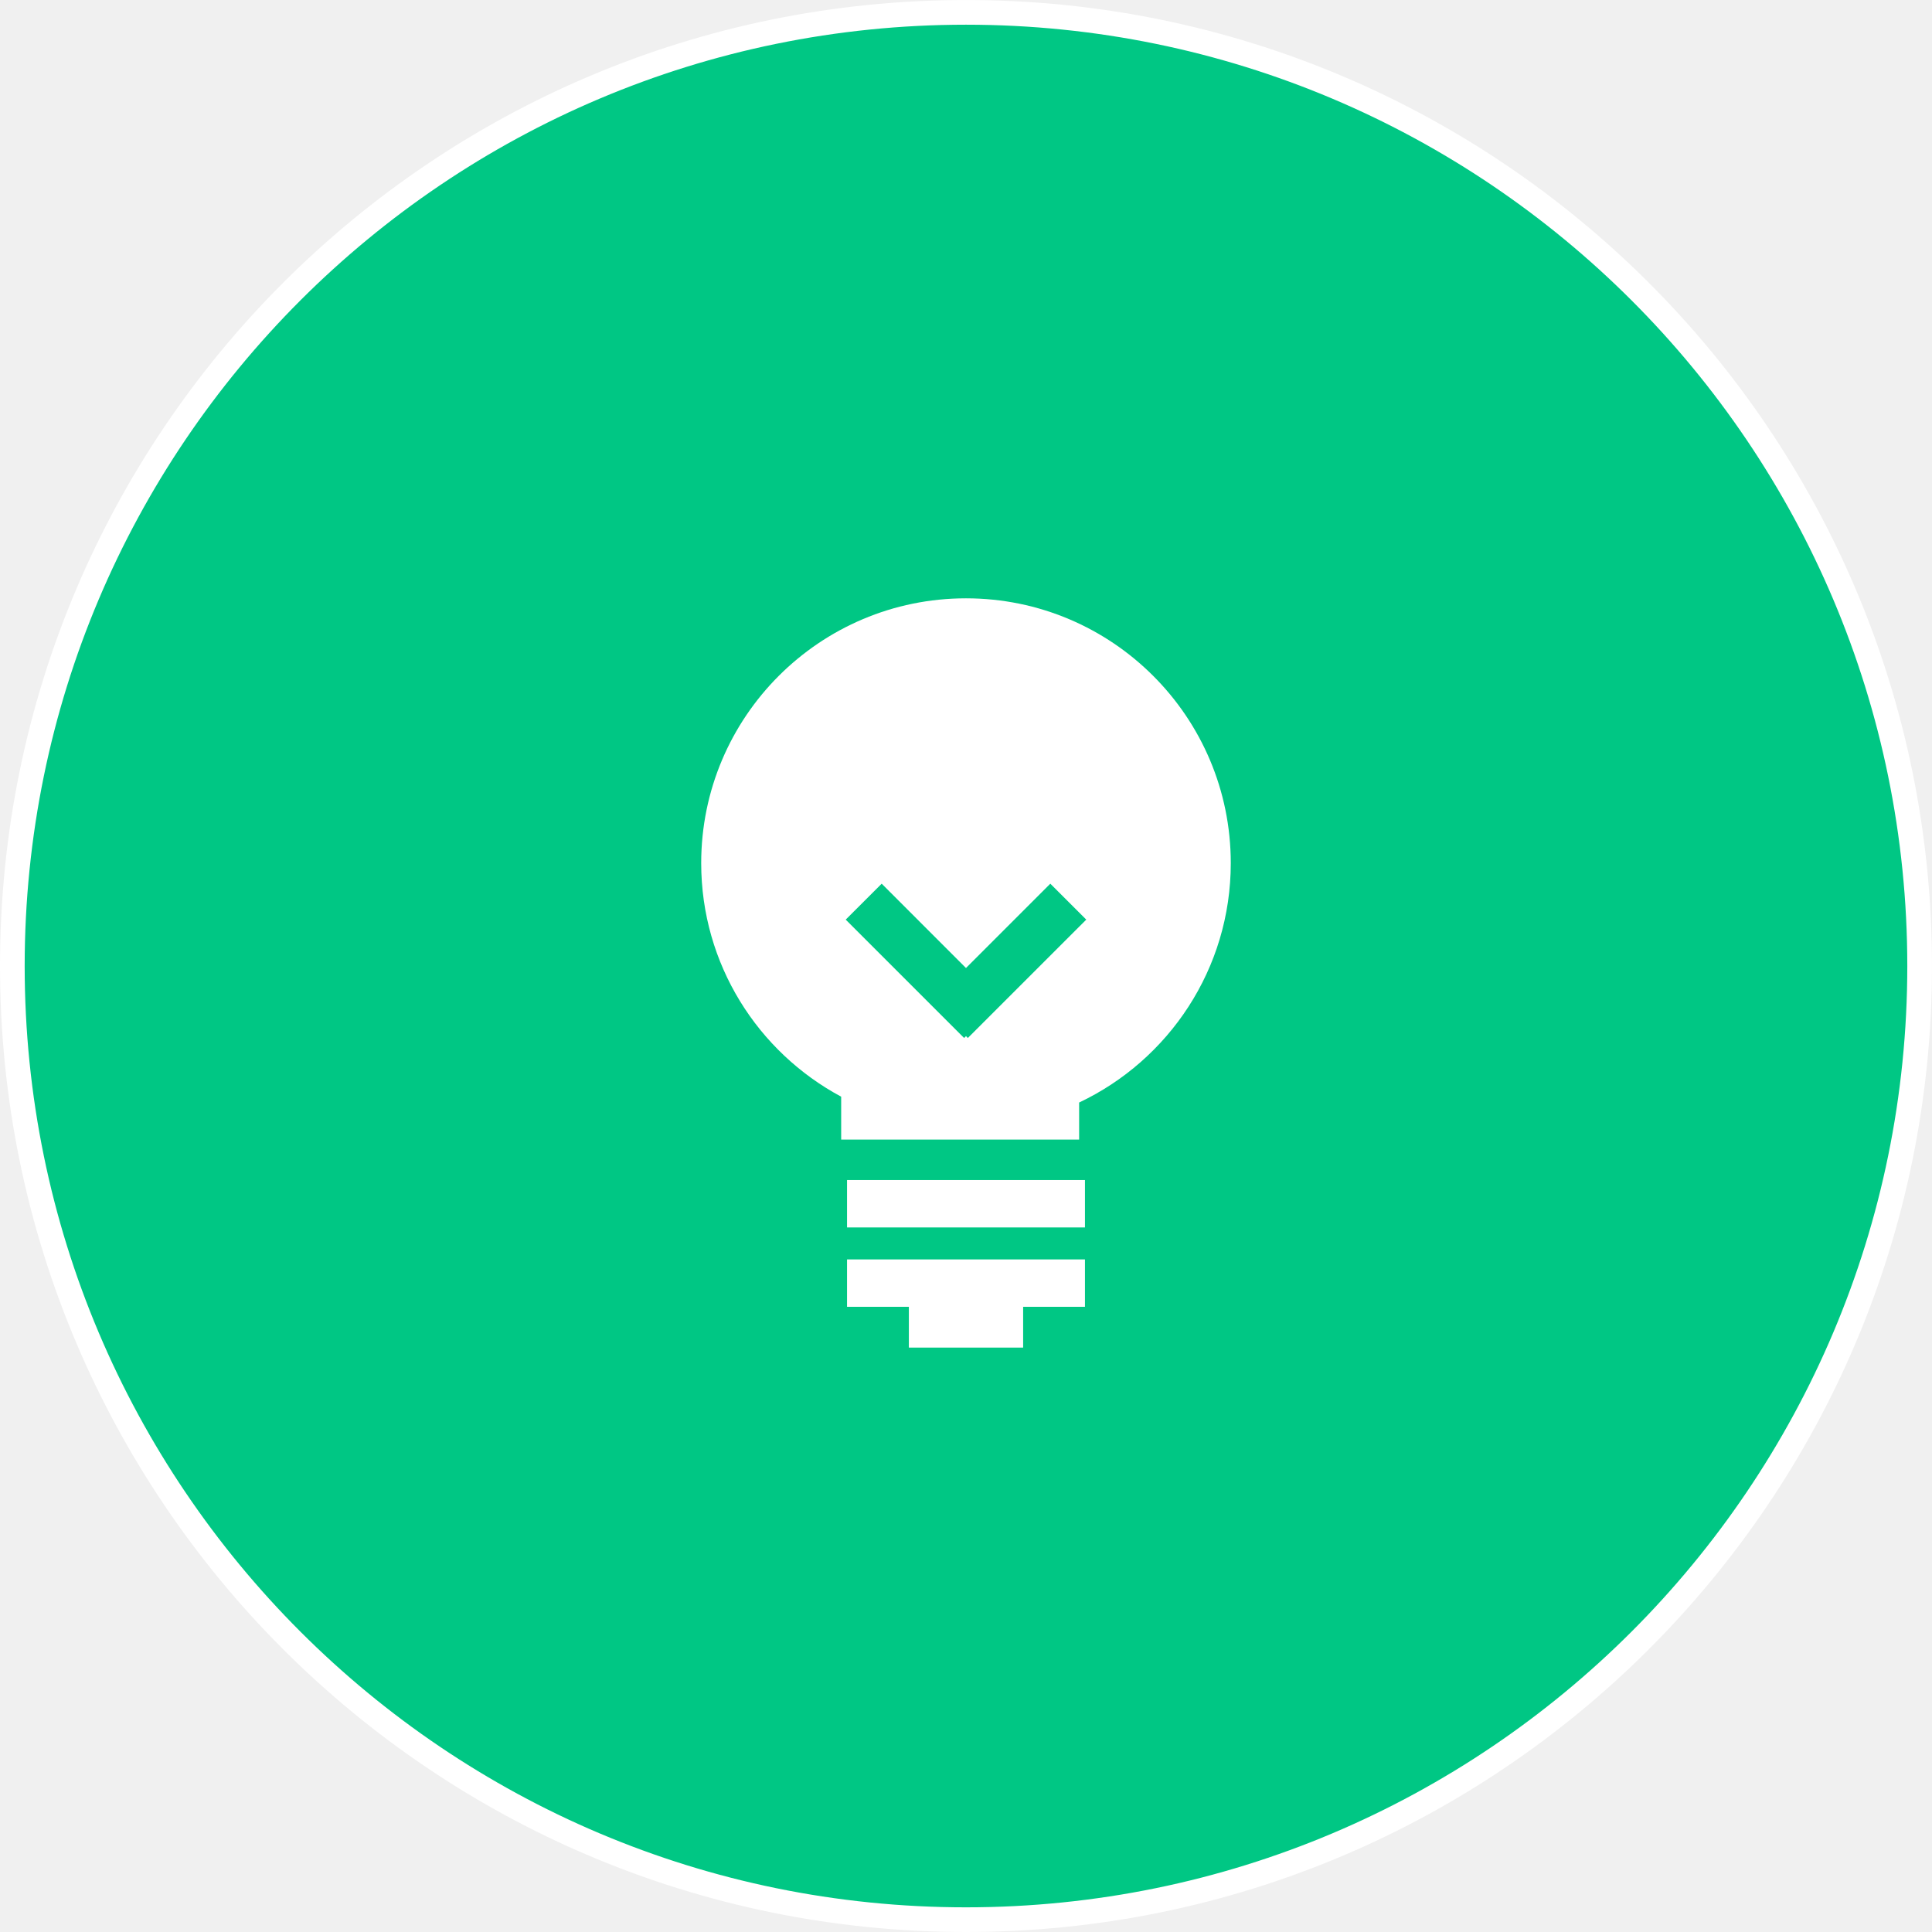
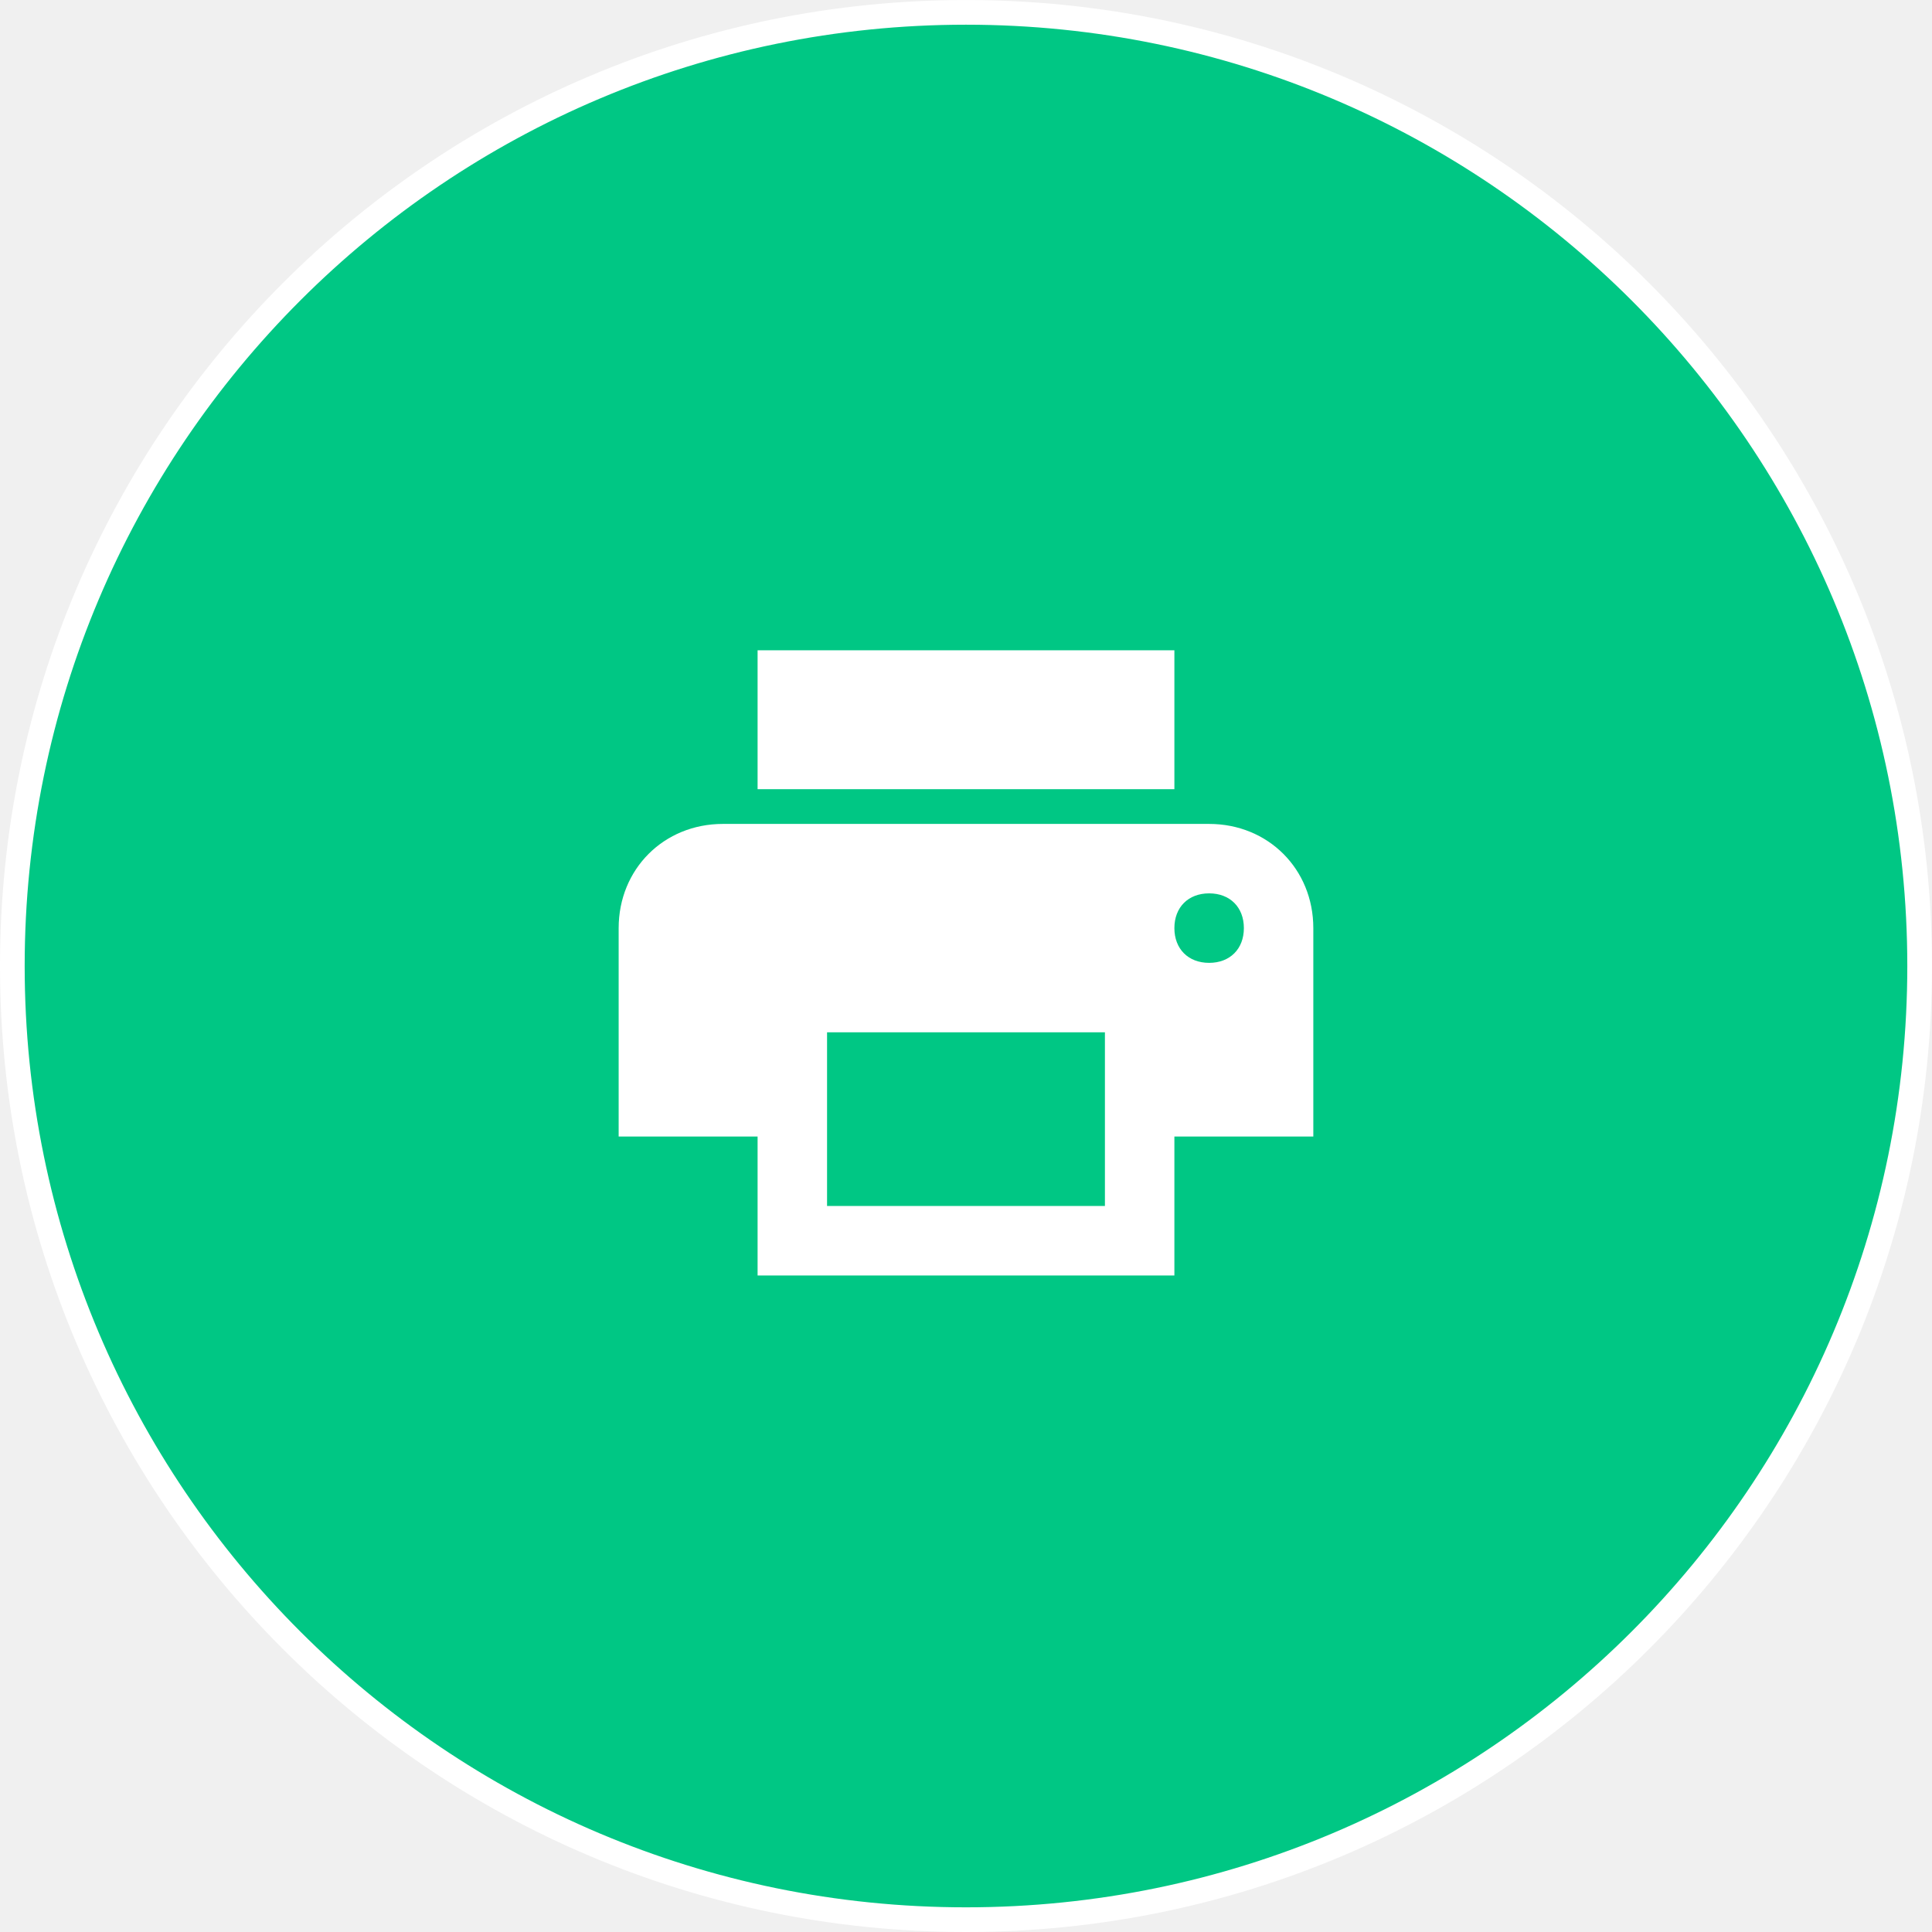
<svg xmlns="http://www.w3.org/2000/svg" version="1.1" x="0px" y="0px" width="78.291px" height="78.291px" viewBox="0 0 78.291 78.291" style="enable-background:new 0 0 78.291 78.291;" xml:space="preserve">
  <style type="text/css">
	.st0{fill:#00C784;}
	.st1{fill:none;stroke:#FFFFFF;stroke-miterlimit:10;}
	.st2{fill:#FFFFFF;}
</style>
  <defs>
</defs>
  <g>
    <circle class="st0" cx="39.145" cy="39.146" r="38.645" />
    <circle class="st1" cx="39.145" cy="39.146" r="38.645" />
  </g>
  <g>
-     <rect x="34.325" y="47.819" class="st2" width="9.641" height="1.921" />
-     <polygon class="st2" points="43.966,51.036 34.325,51.036 34.325,52.956 36.83,52.956 36.83,54.609 41.461,54.609 41.461,52.956    43.966,52.956  " />
-     <path class="st2" d="M39.145,24.246c-5.926,0-10.73,4.805-10.73,10.731c0,4.096,2.296,7.655,5.672,9.464v1.739h9.643v-1.502   c3.631-1.719,6.145-5.416,6.145-9.701C49.875,29.051,45.071,24.246,39.145,24.246z M39.22,42.063l-0.075-0.076l-0.076,0.076   l-4.798-4.797l1.458-1.456l3.416,3.417l3.417-3.417l1.457,1.456L39.22,42.063z" />
+     <g id="print_1_">
+       <path class="st2" d="M48.998,33.388H29.293c-2.393,0-4.223,1.83-4.223,4.223v8.445h5.63v5.63h16.89v-5.63h5.63v-8.445    C53.22,35.218,51.391,33.388,48.998,33.388z M44.775,48.871h-11.26v-7.038h11.26V48.871z M48.998,39.018    c-0.845,0-1.408-0.563-1.408-1.408s0.563-1.408,1.408-1.408c0.845,0,1.408,0.563,1.408,1.408S49.842,39.018,48.998,39.018z     M47.59,26.351H30.7v5.63h16.89V26.351z" />
+     </g>
  </g>
</svg>
